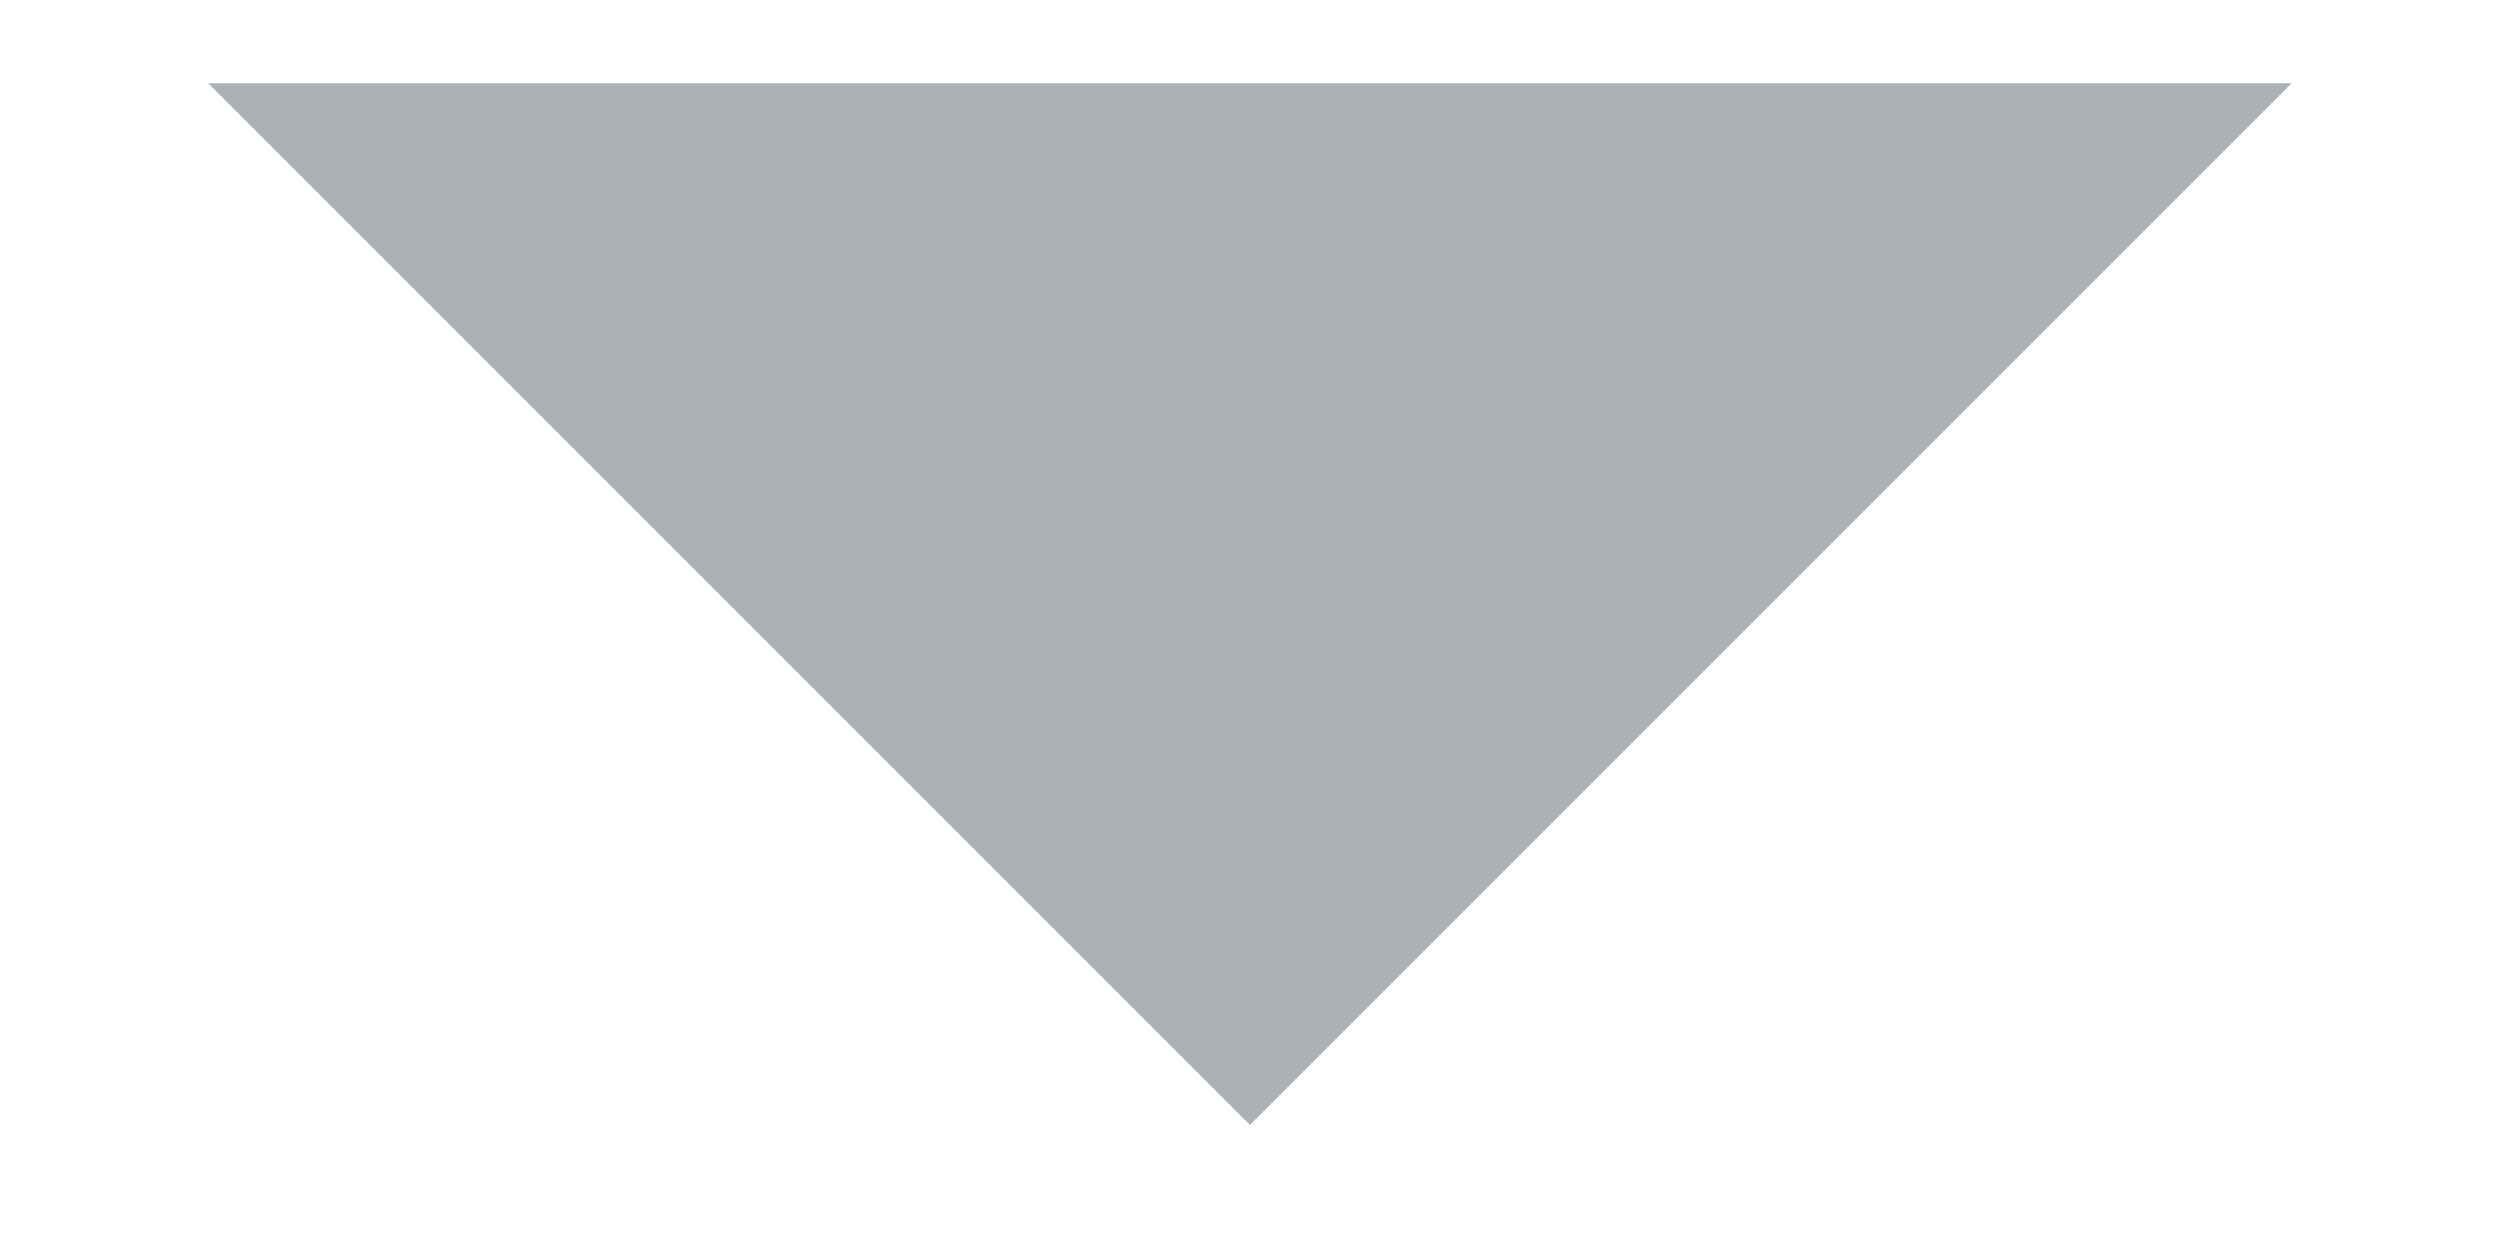
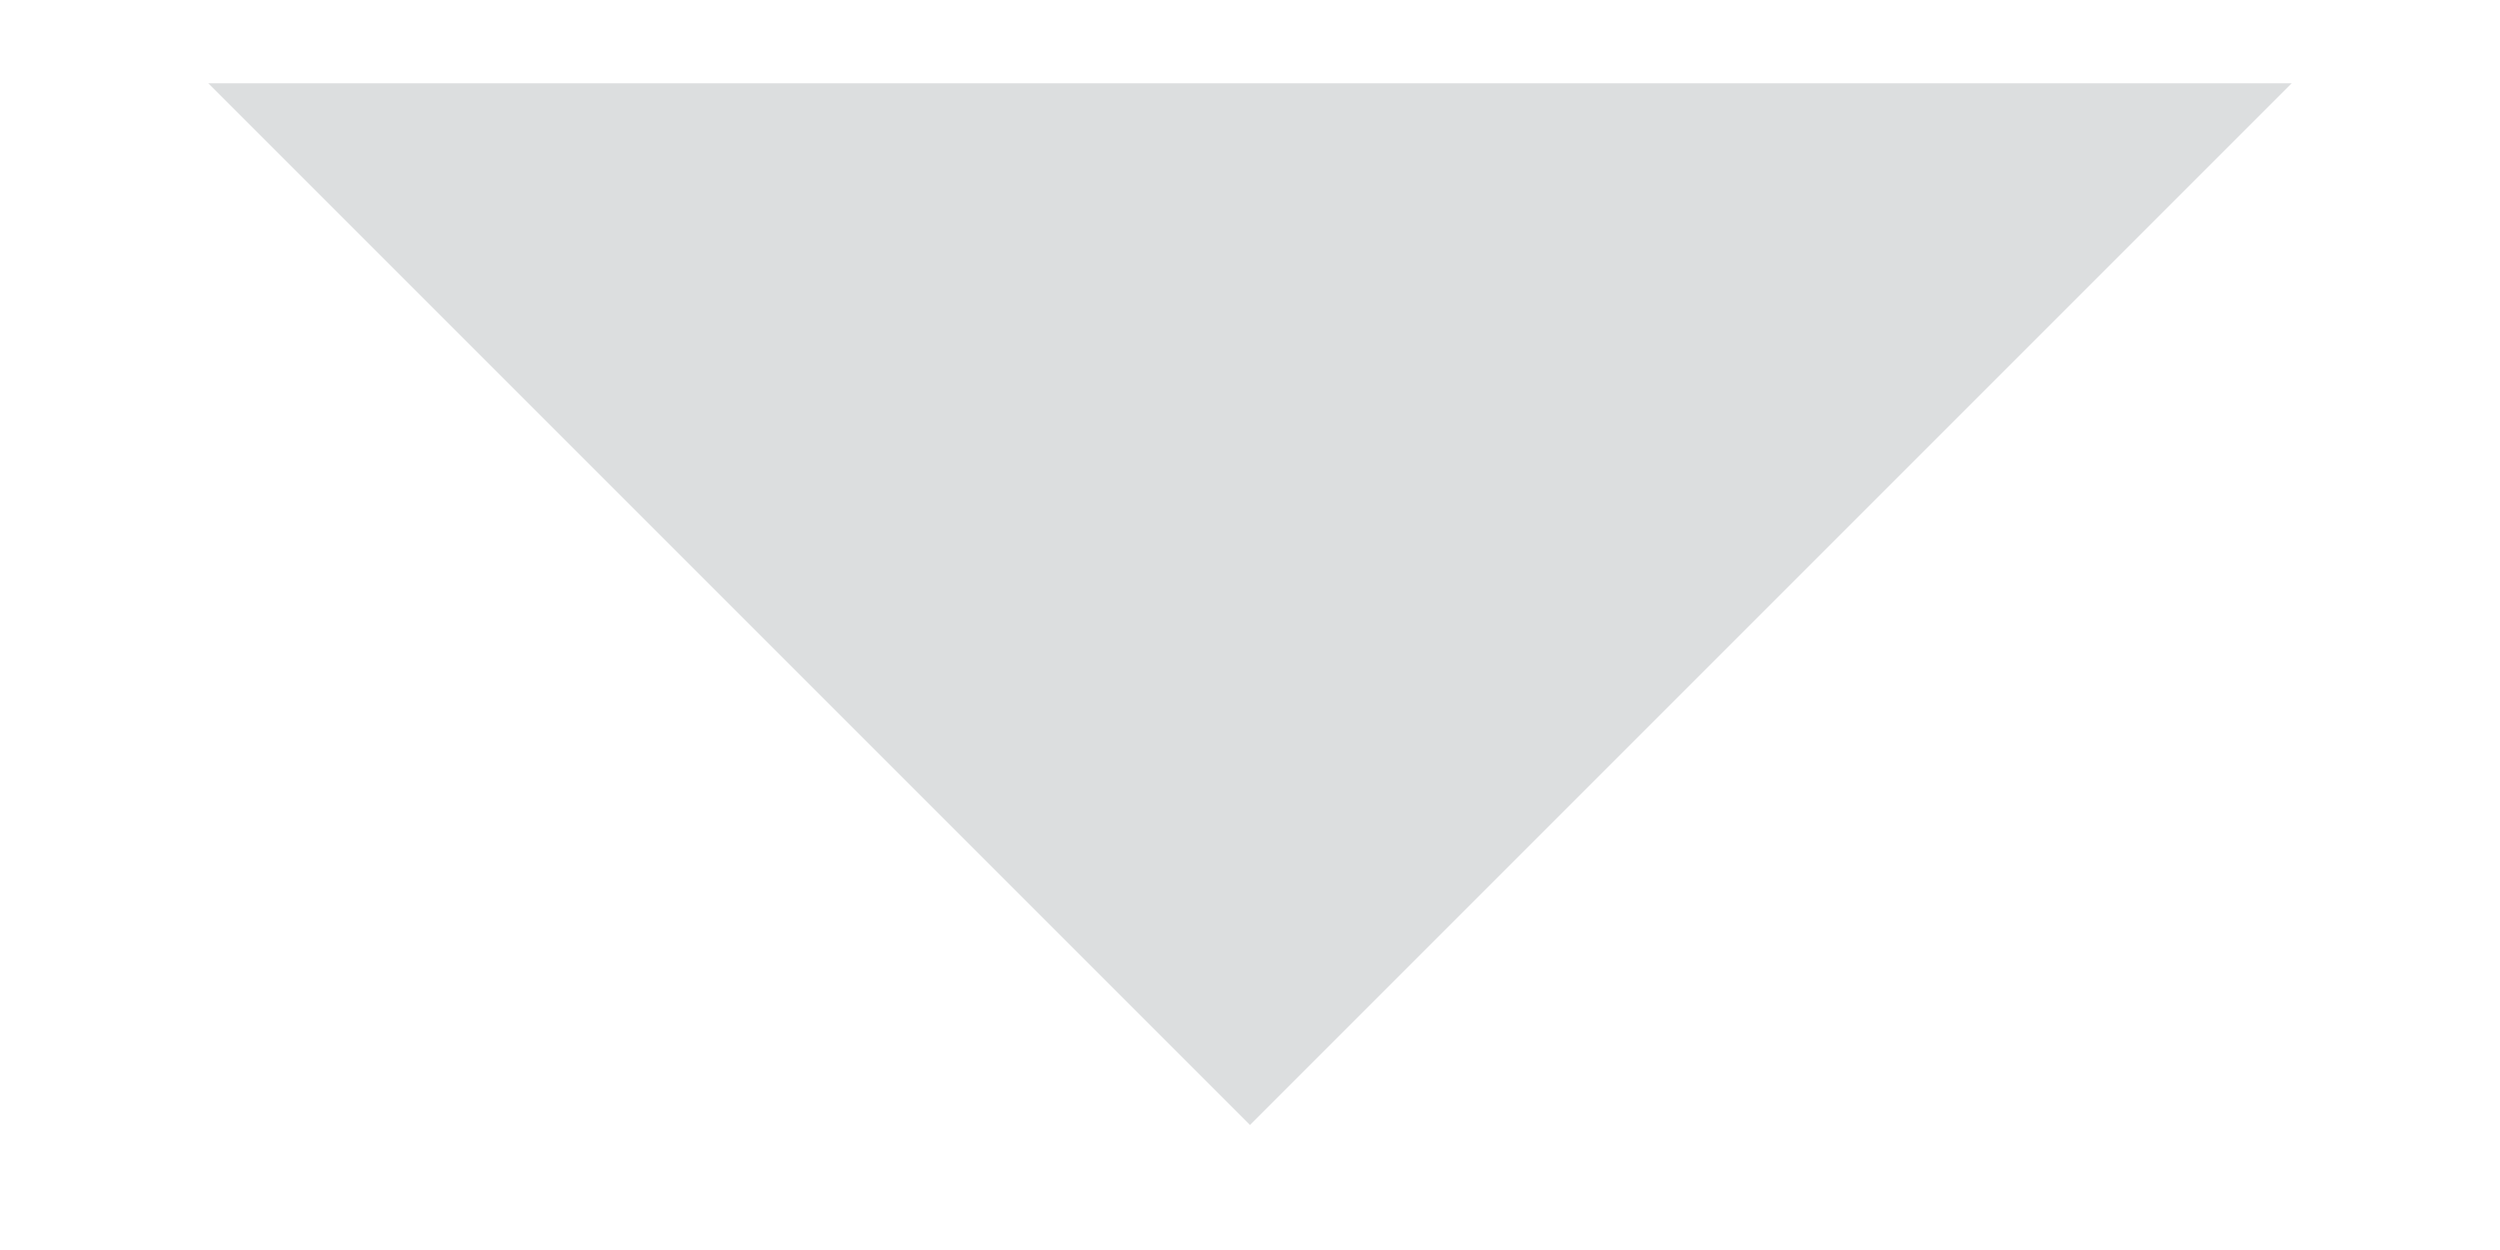
<svg xmlns="http://www.w3.org/2000/svg" fill="none" height="5" viewBox="0 0 10 5" width="10">
  <mask id="a" height="5" maskUnits="userSpaceOnUse" width="10" x="0" y="0">
-     <path d="m.833.333 4.167 4.167 4.167-4.167z" fill="#30c992" />
+     <path d="m.833.333 4.167 4.167 4.167-4.167z" fill="#4733ff" />
  </mask>
  <g fill="#80868b" mask="url(#a)">
    <path d="m-5-8h20v20h-20z" />
    <path d="m-5-8h20v20h-20z" />
    <path d="m-5-8h20v20h-20z" />
  </g>
</svg>
